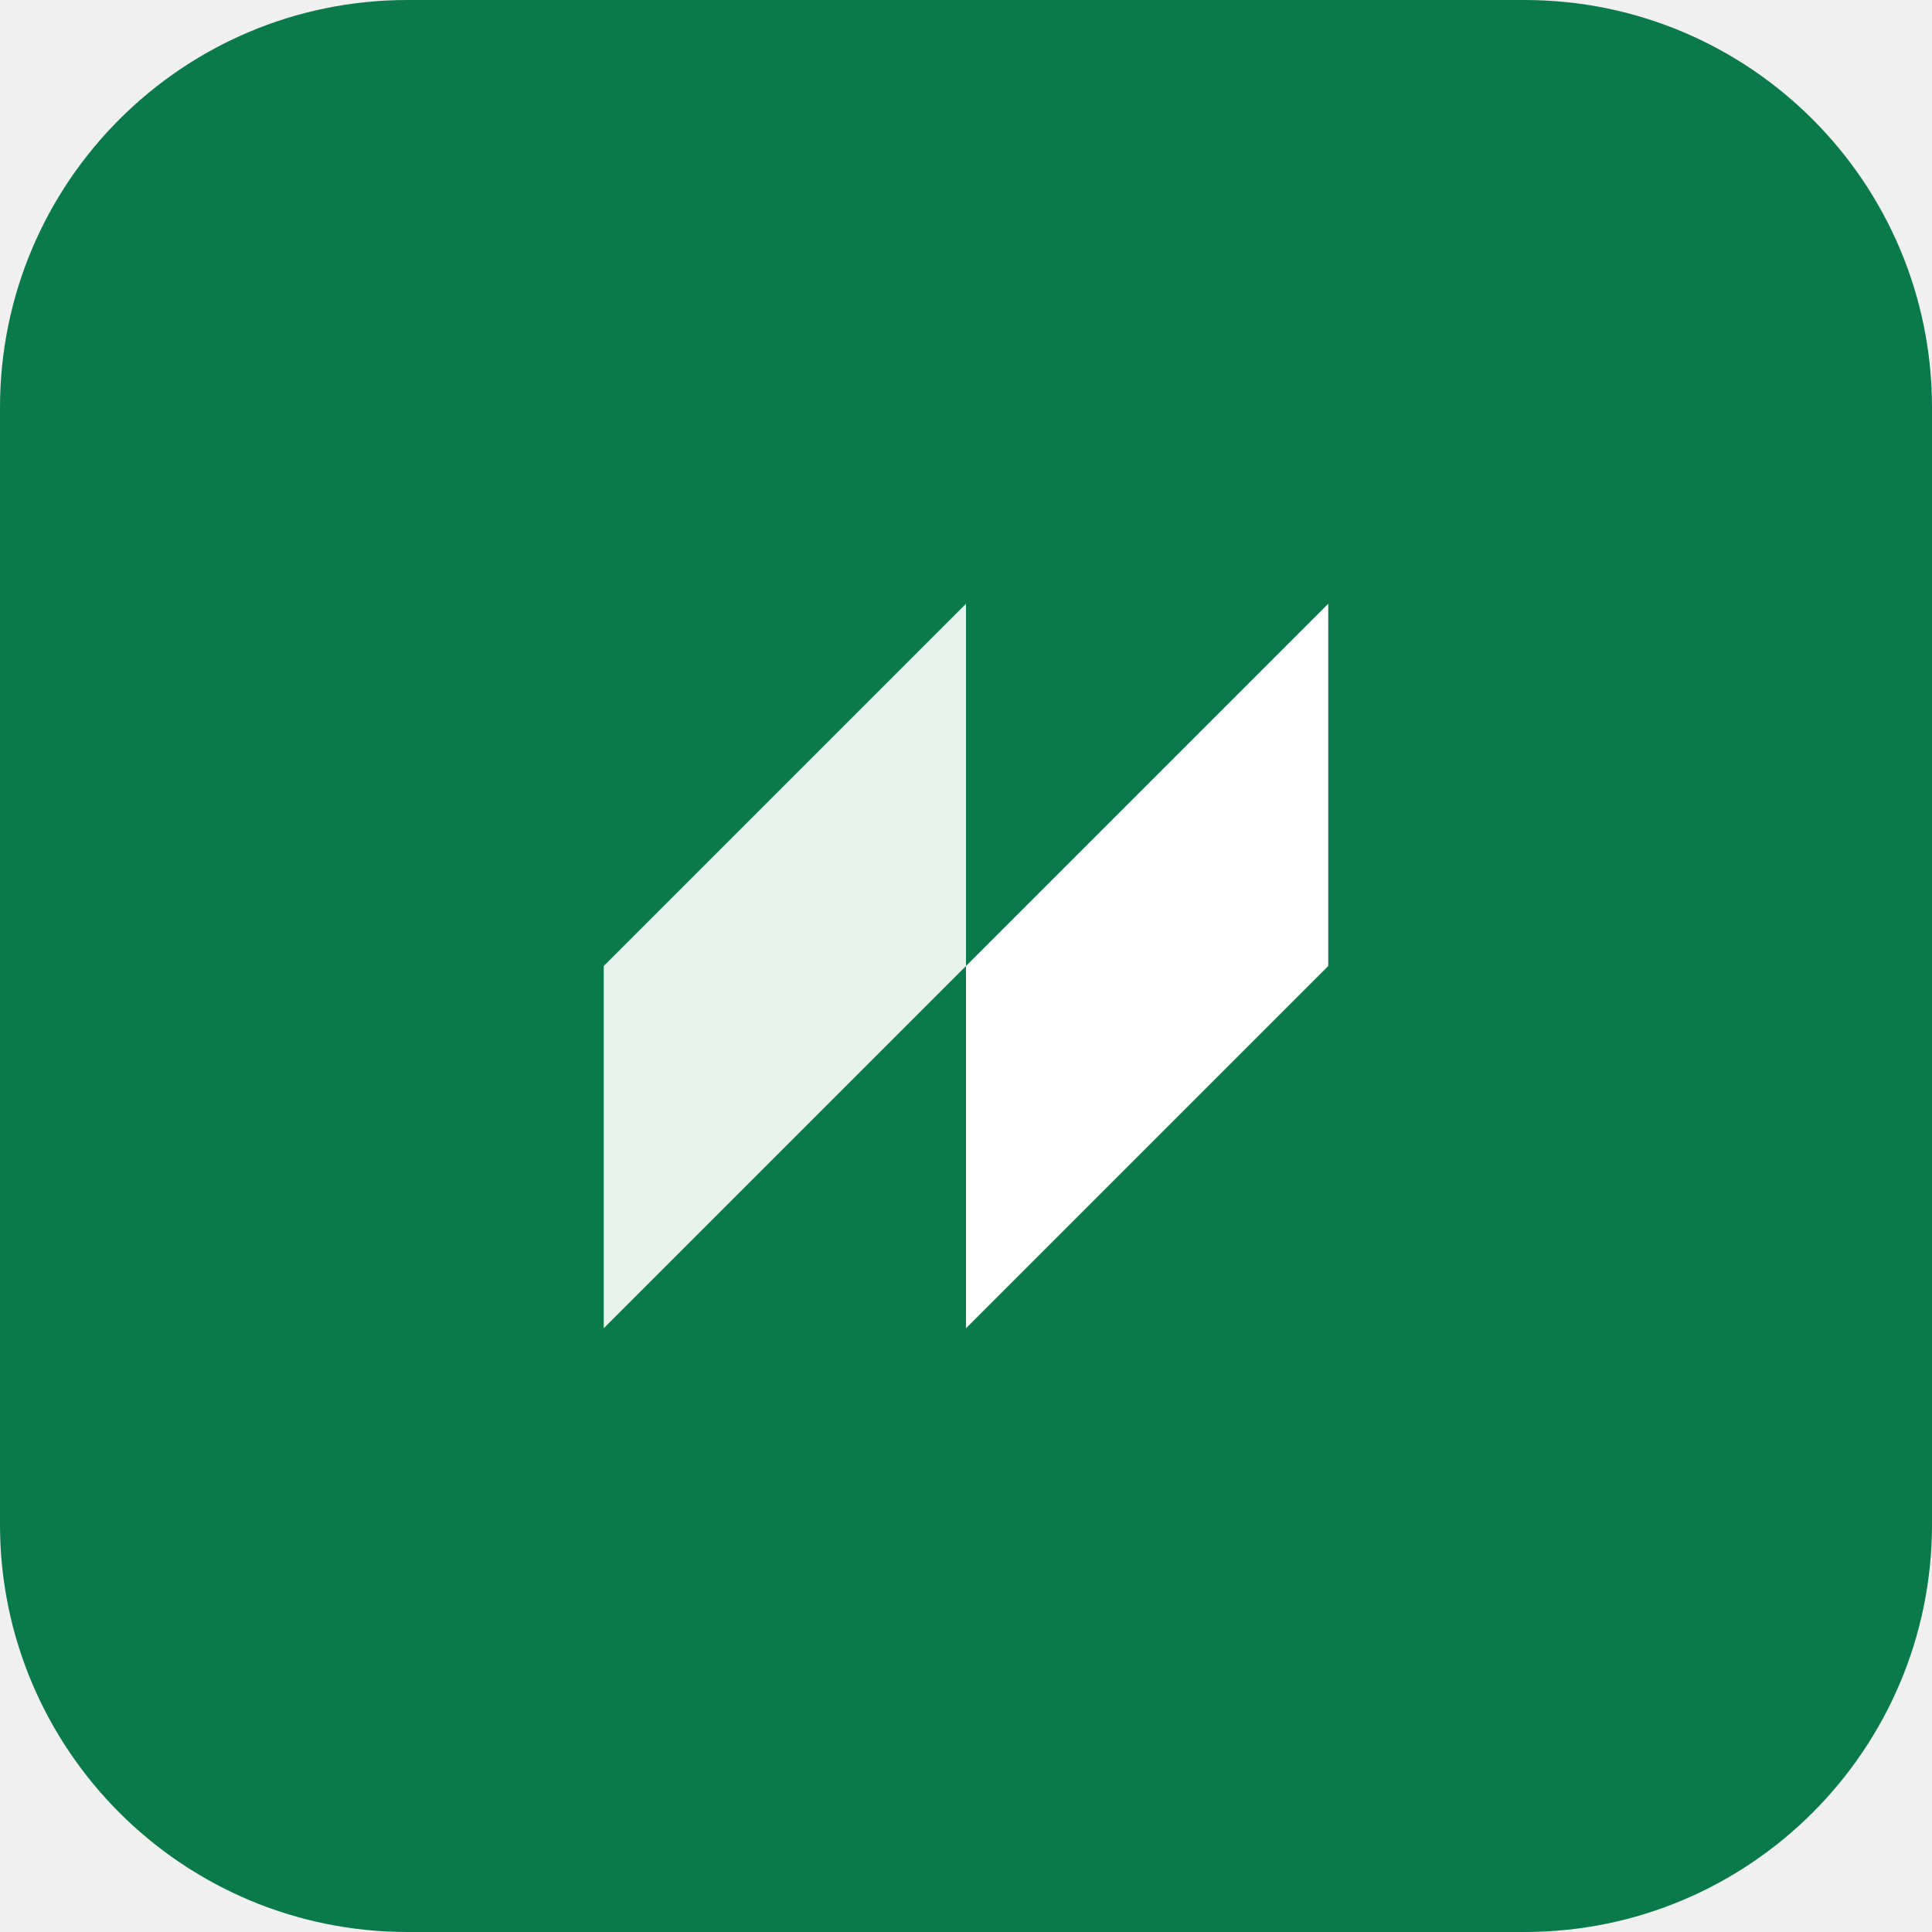
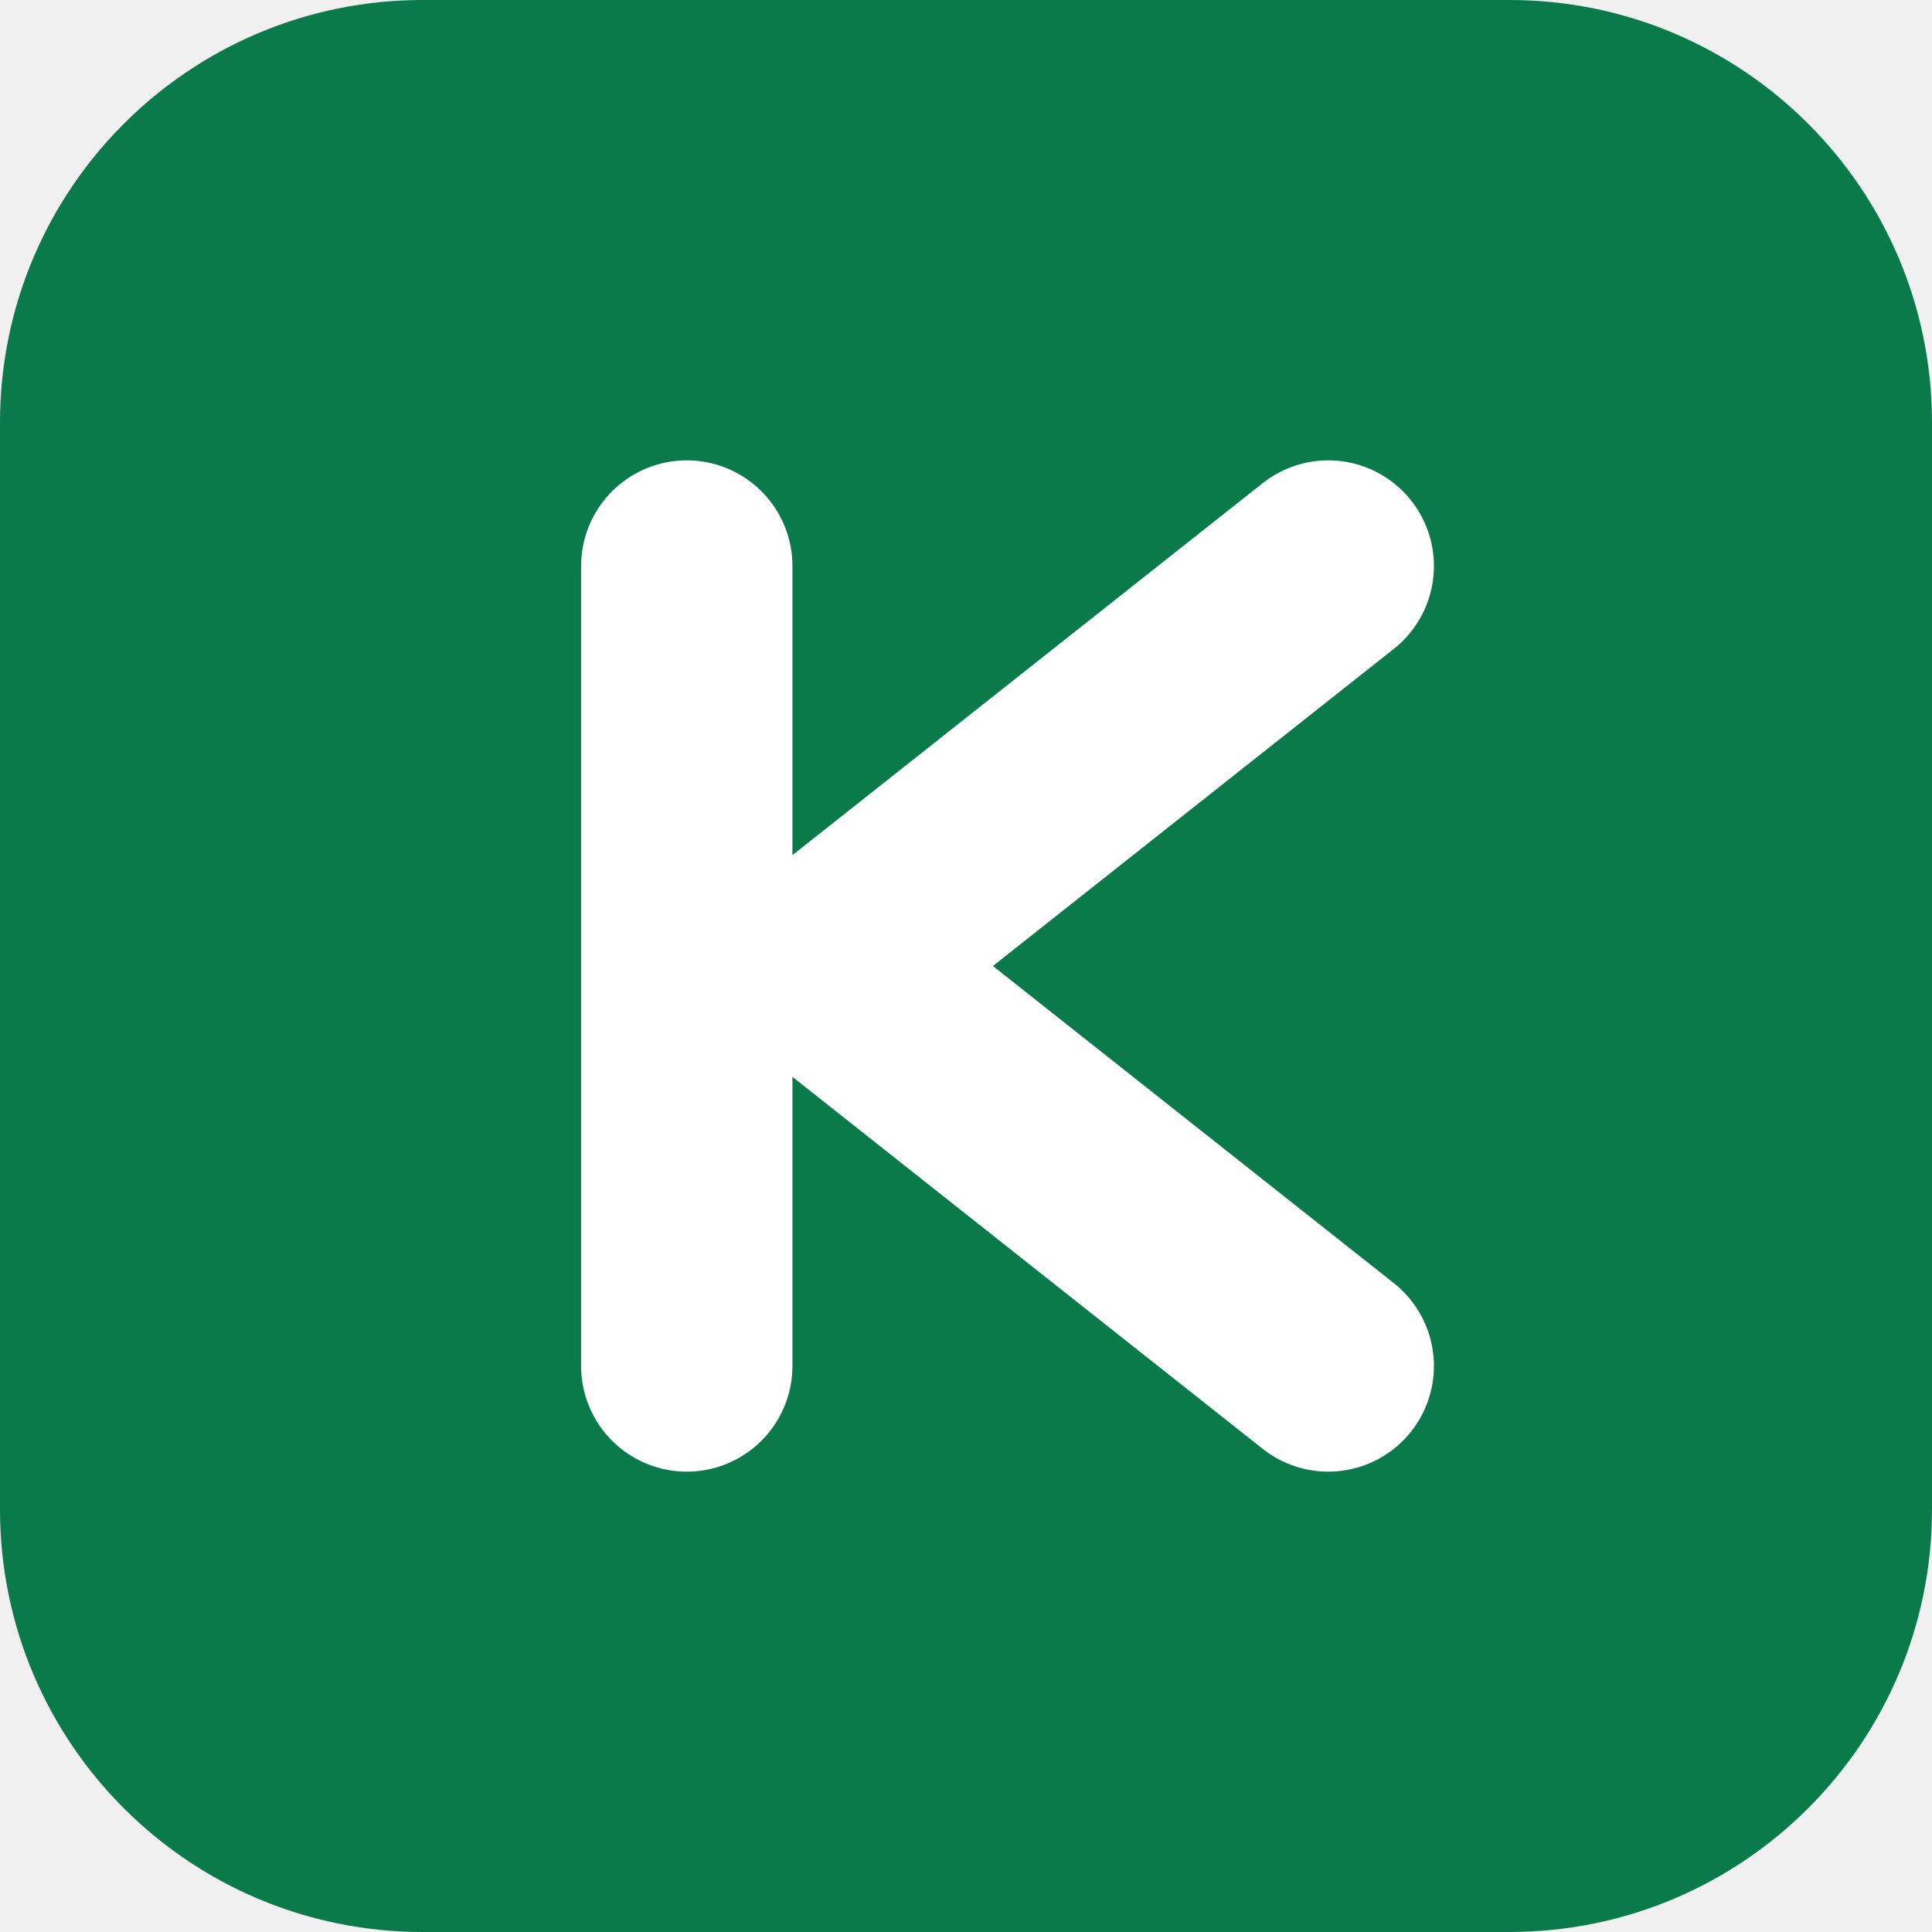
<svg xmlns="http://www.w3.org/2000/svg" viewBox="0 0 512 512" role="img" aria-label="Keuangan">
-   <rect width="512" height="512" rx="108" fill="#0B7A4B" />
-   <path d="M160 352 L256 256 L256 160 L160 256 Z" fill="#FFFFFF" opacity="0.9" />
-   <path d="M256 352 L352 256 L352 160 L256 256 Z" fill="#FFFFFF" />
+   <rect width="512" height="512" rx="112" fill="#0B7A4B" />
+   <g fill="none" stroke="#FFFFFF" stroke-width="56" stroke-linecap="round" stroke-linejoin="round">
+     <path d="M182 150 V362" />
+     <path d="M352 150 L218 256 L352 362" />
+   </g>
</svg>
